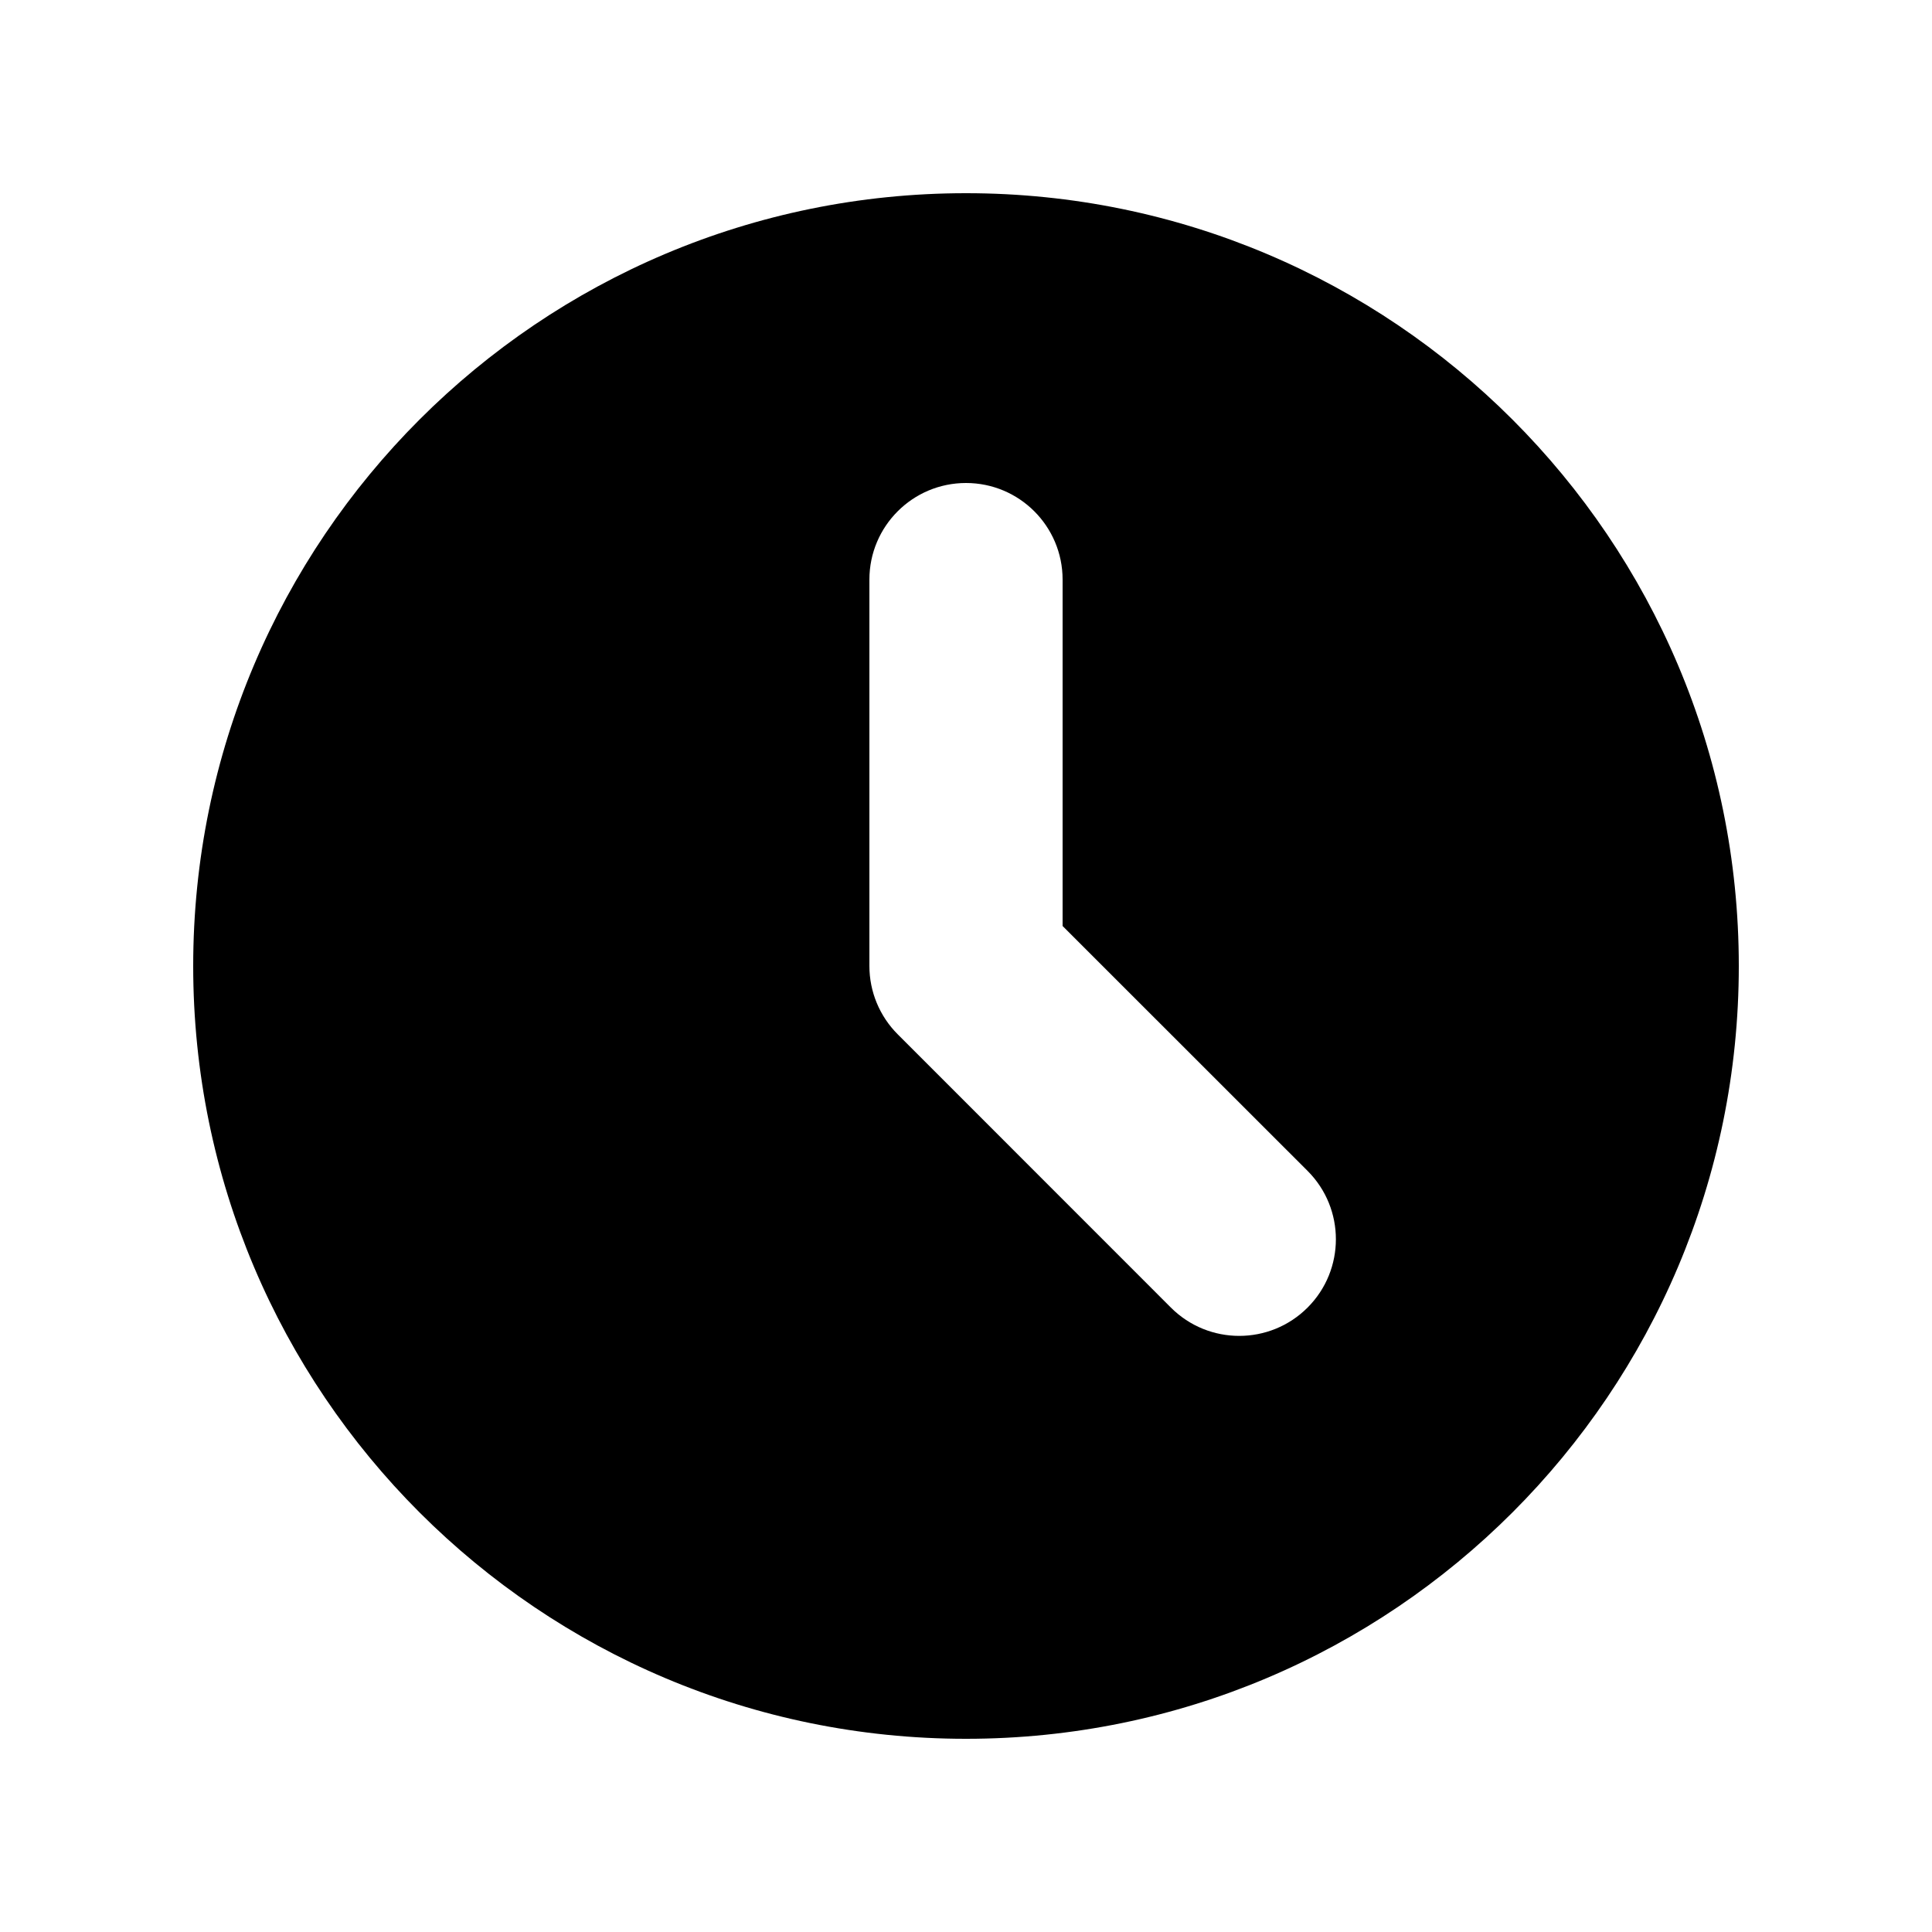
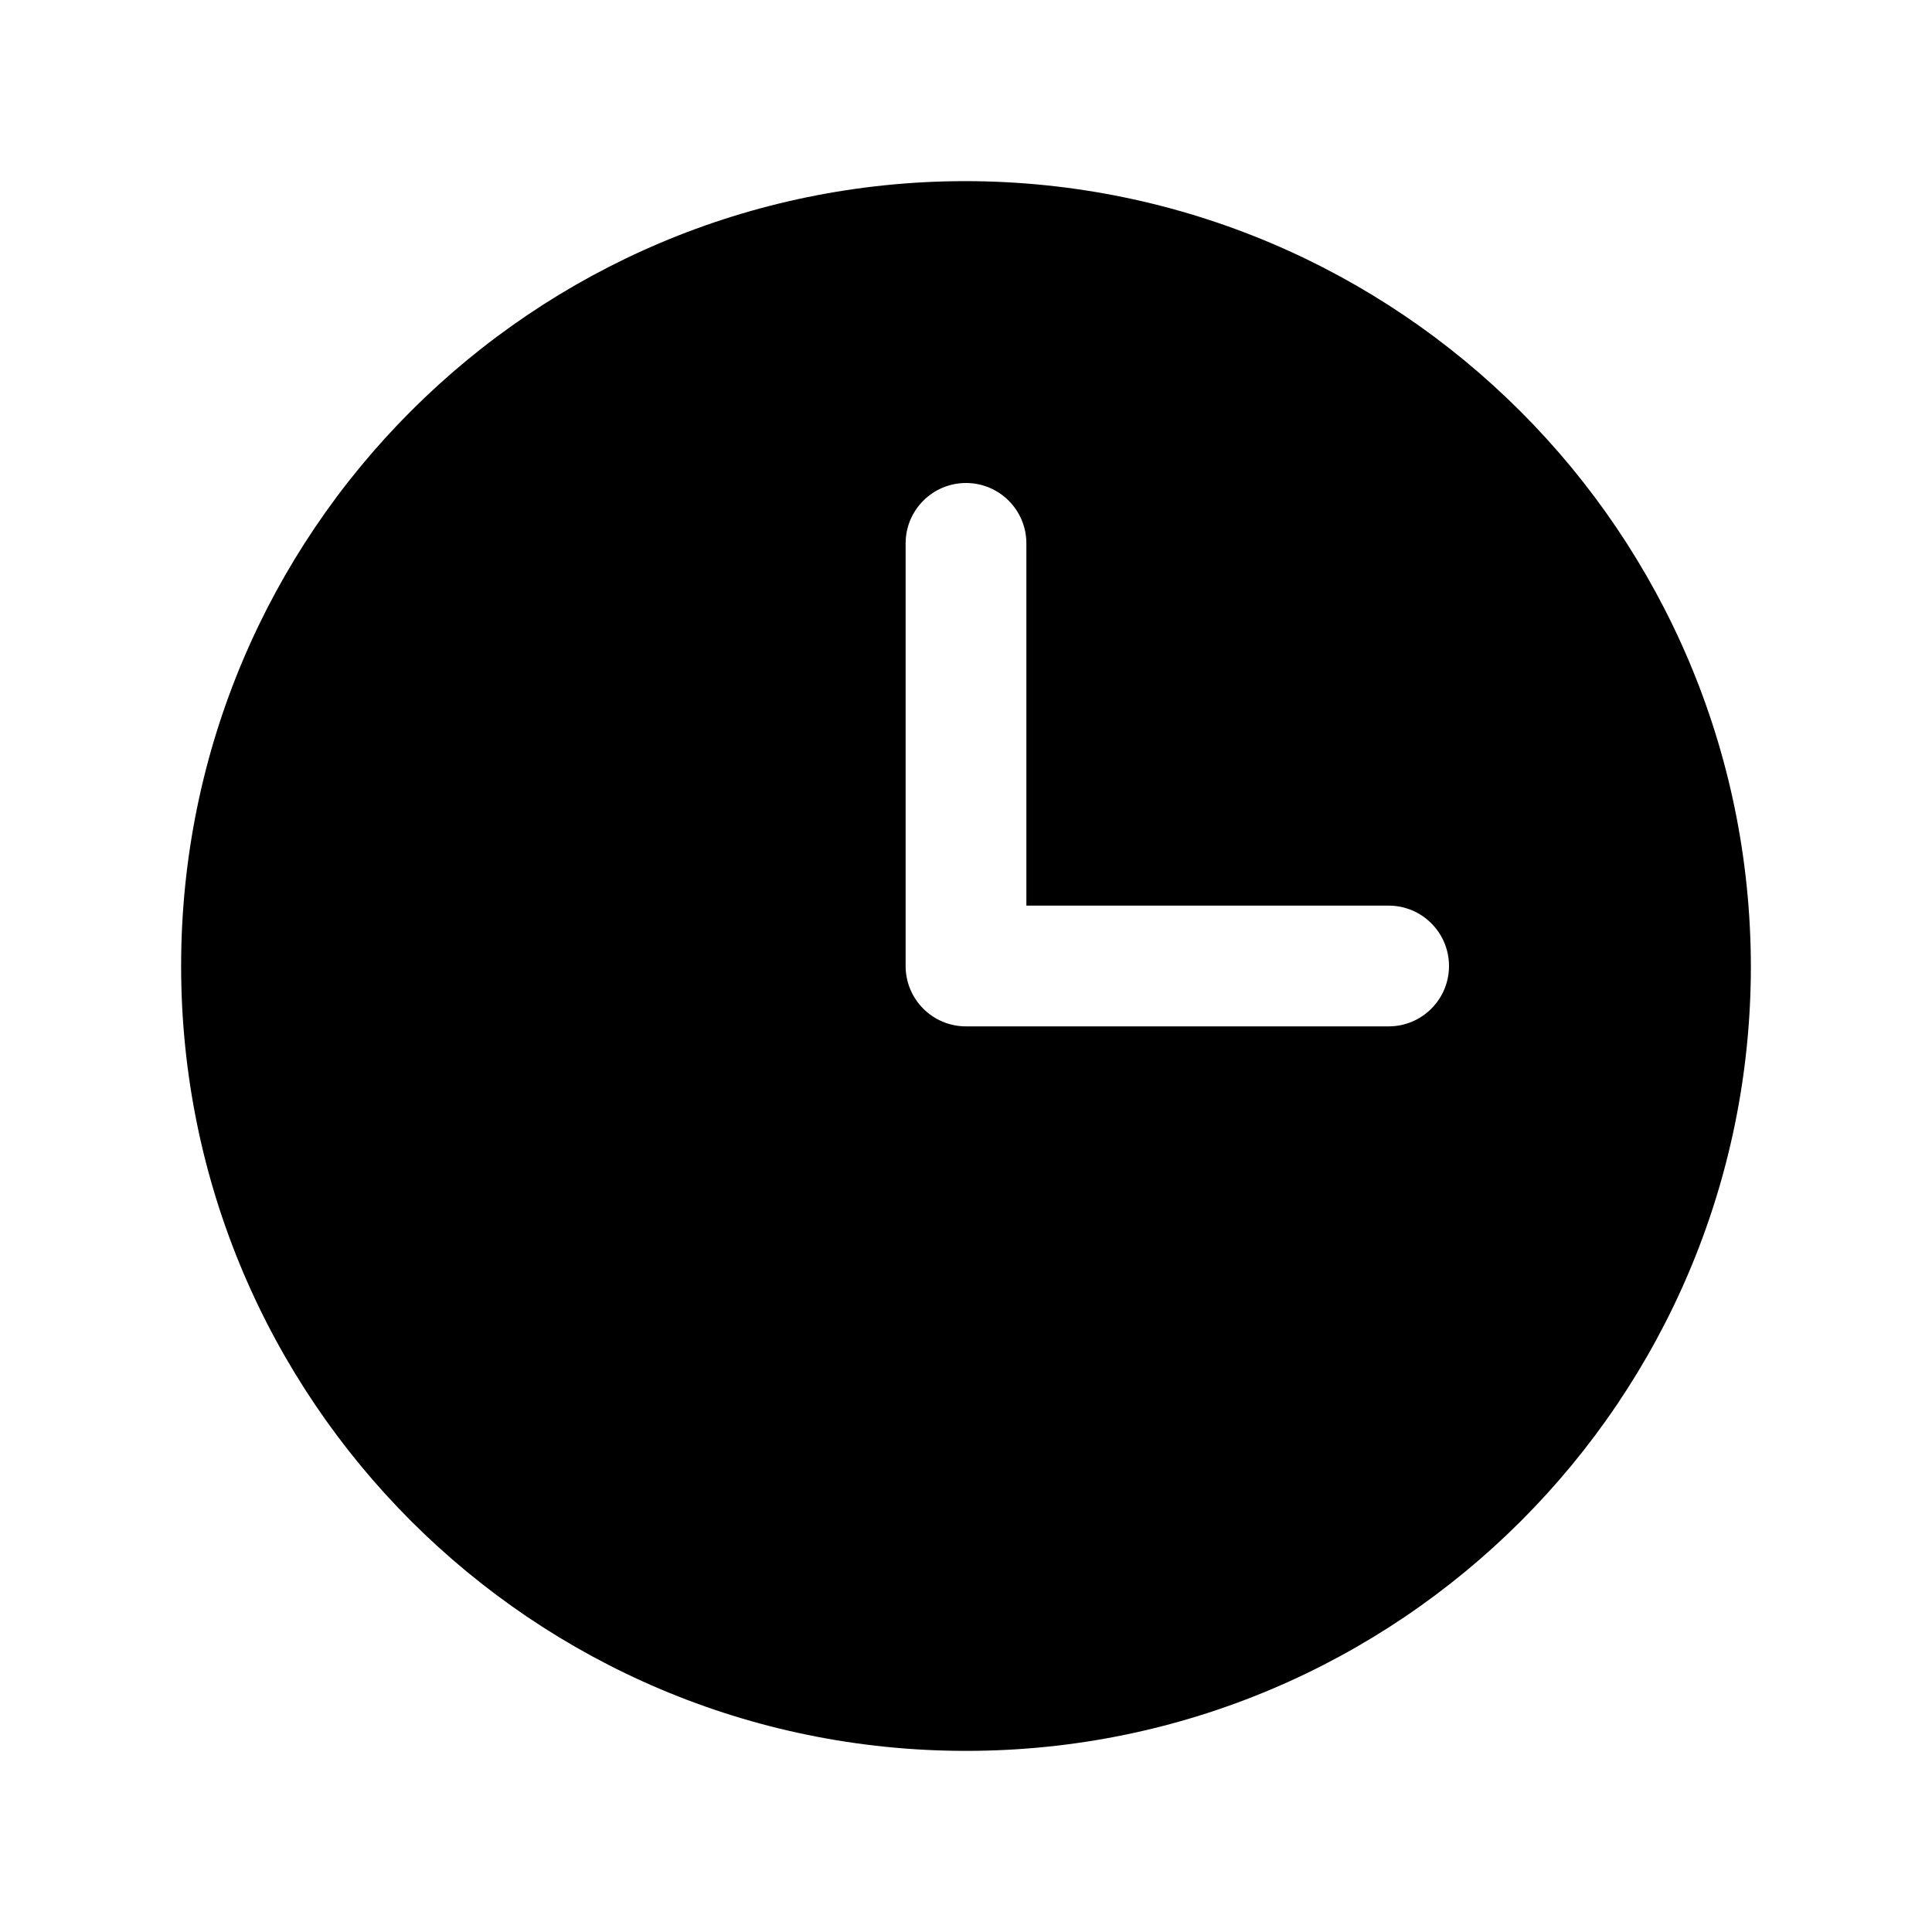
- <svg xmlns="http://www.w3.org/2000/svg" viewBox="0 0 20 20" fill="currentColor" aria-hidden="true">
-   <path fill-rule="evenodd" d="M10 18a8 8 0 100-16 8 8 0 000 16zm1-12a1 1 0 10-2 0v4a1 1 0 00.293.707l2.828 2.829a1 1 0 101.415-1.415L11 9.586V6z" clip-rule="evenodd" />
+ <svg xmlns="http://www.w3.org/2000/svg" viewBox="0 0 32 32" fill="currentColor" aria-hidden="true">
+   <path d="M16 3a13 13 0 1013 13A13.025 13.025 0 0016 3zm7 14h-7a1 1 0 01-1-1V9a1 1 0 012 0v6h6a1 1 0 010 2z" />
</svg>
